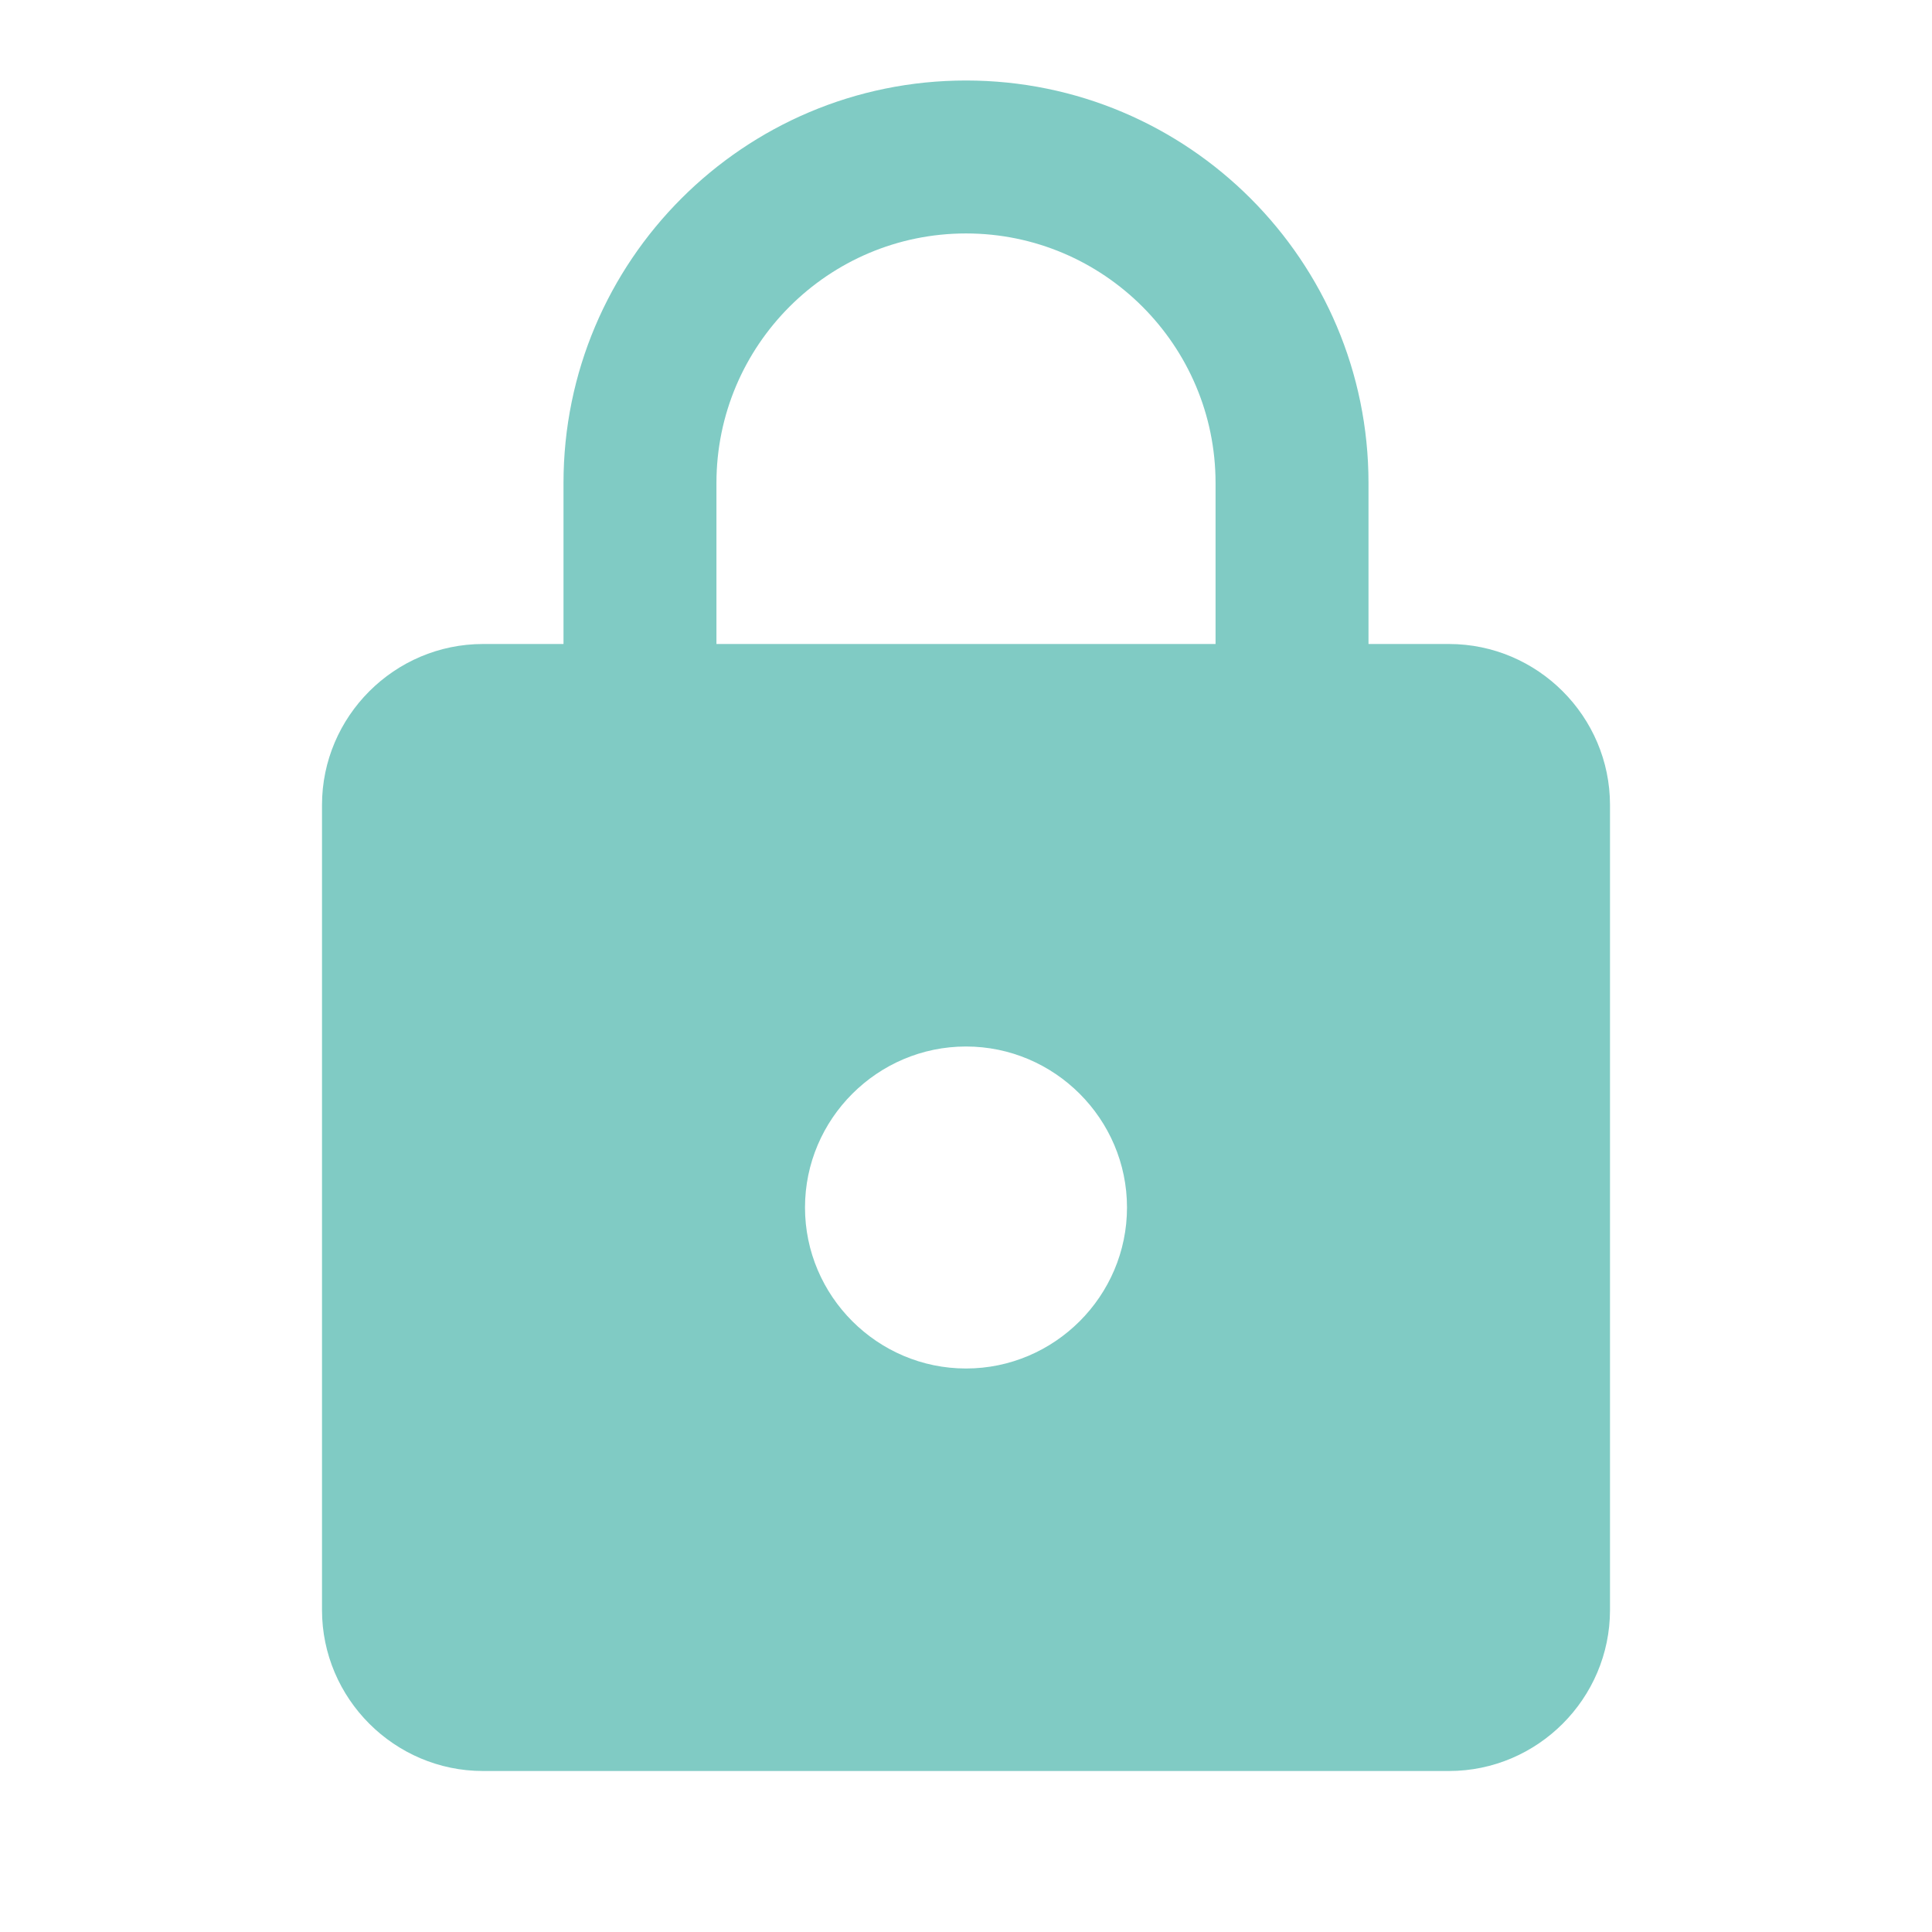
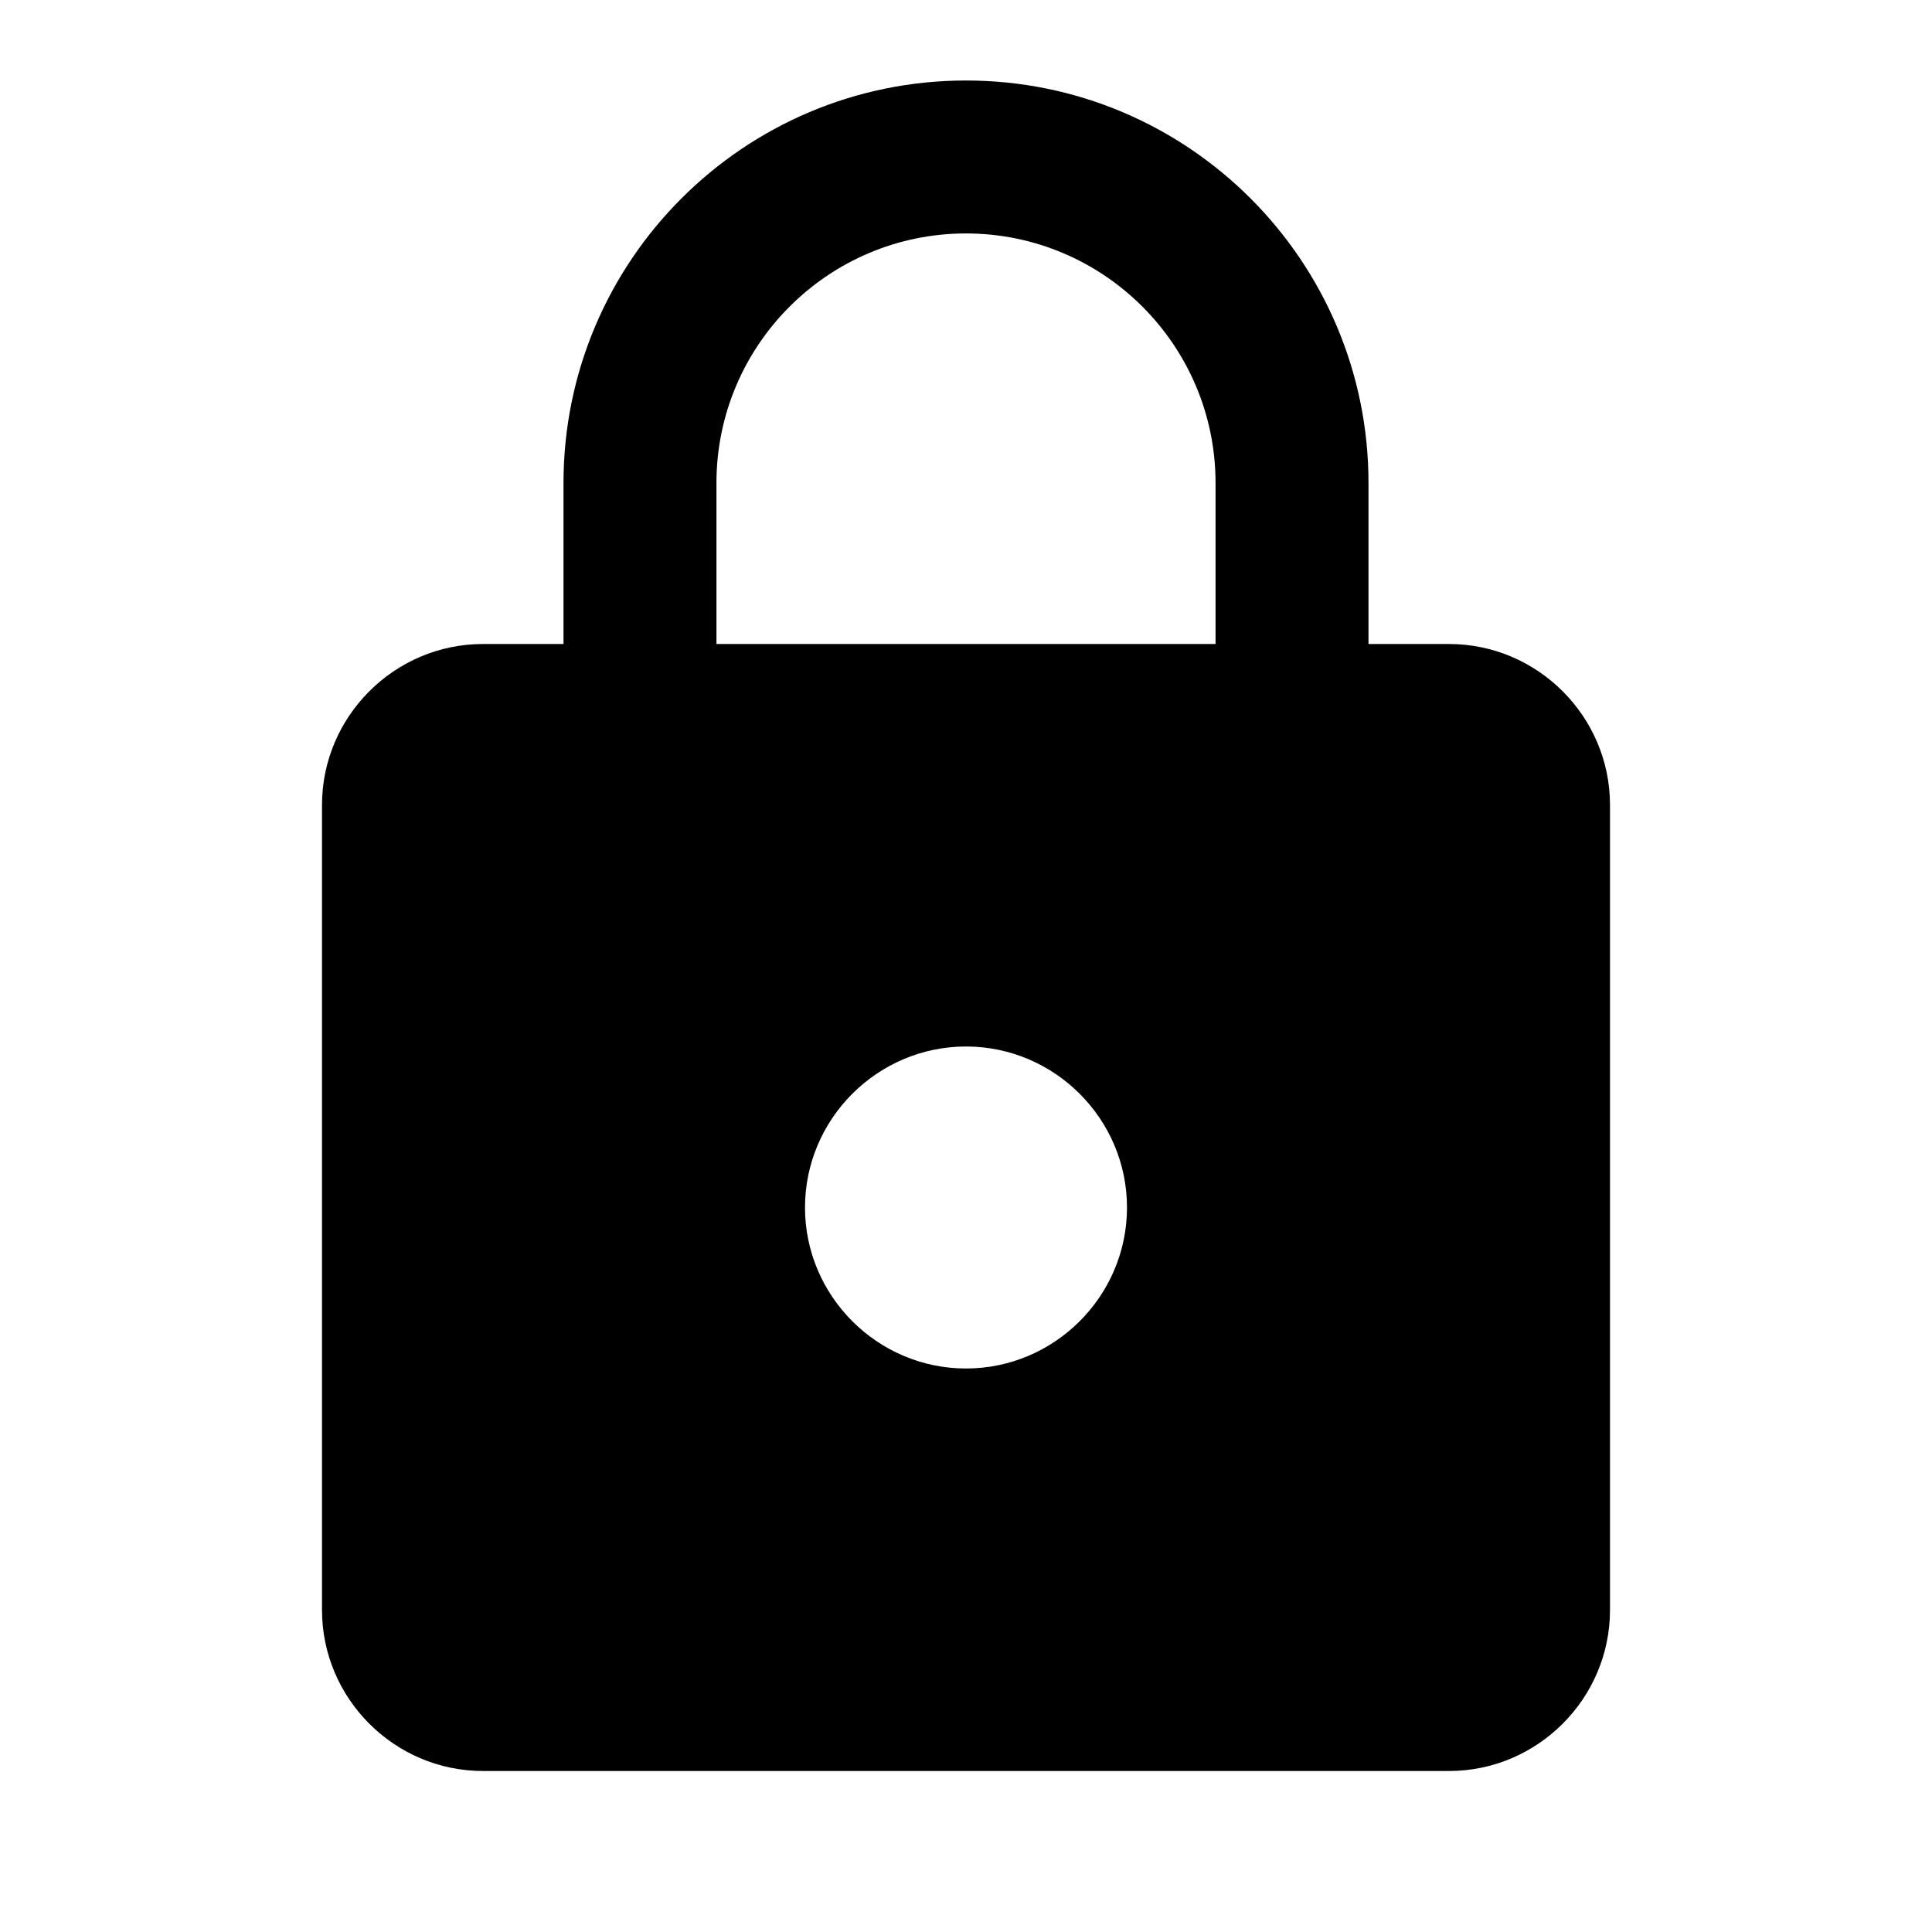
- <svg xmlns="http://www.w3.org/2000/svg" viewBox="0 0 24 24" fill="hsl(174, 42%, 65%)">
+ <svg xmlns="http://www.w3.org/2000/svg" viewBox="0 0 24 24" fill="#000">
  <path d="M18 8h-1V6c0-2.76-2.24-5-5-5S7 3.24 7 6v2H6c-1.1 0-2 .9-2 2v10c0 1.1.9 2 2 2h12c1.1 0 2-.9 2-2V10c0-1.1-.9-2-2-2zm-6 9c-1.1 0-2-.9-2-2s.9-2 2-2 2 .9 2 2-.9 2-2 2zm3.1-9H8.9V6c0-1.71 1.39-3.1 3.1-3.1 1.71 0 3.1 1.39 3.1 3.1v2z" />
</svg>
